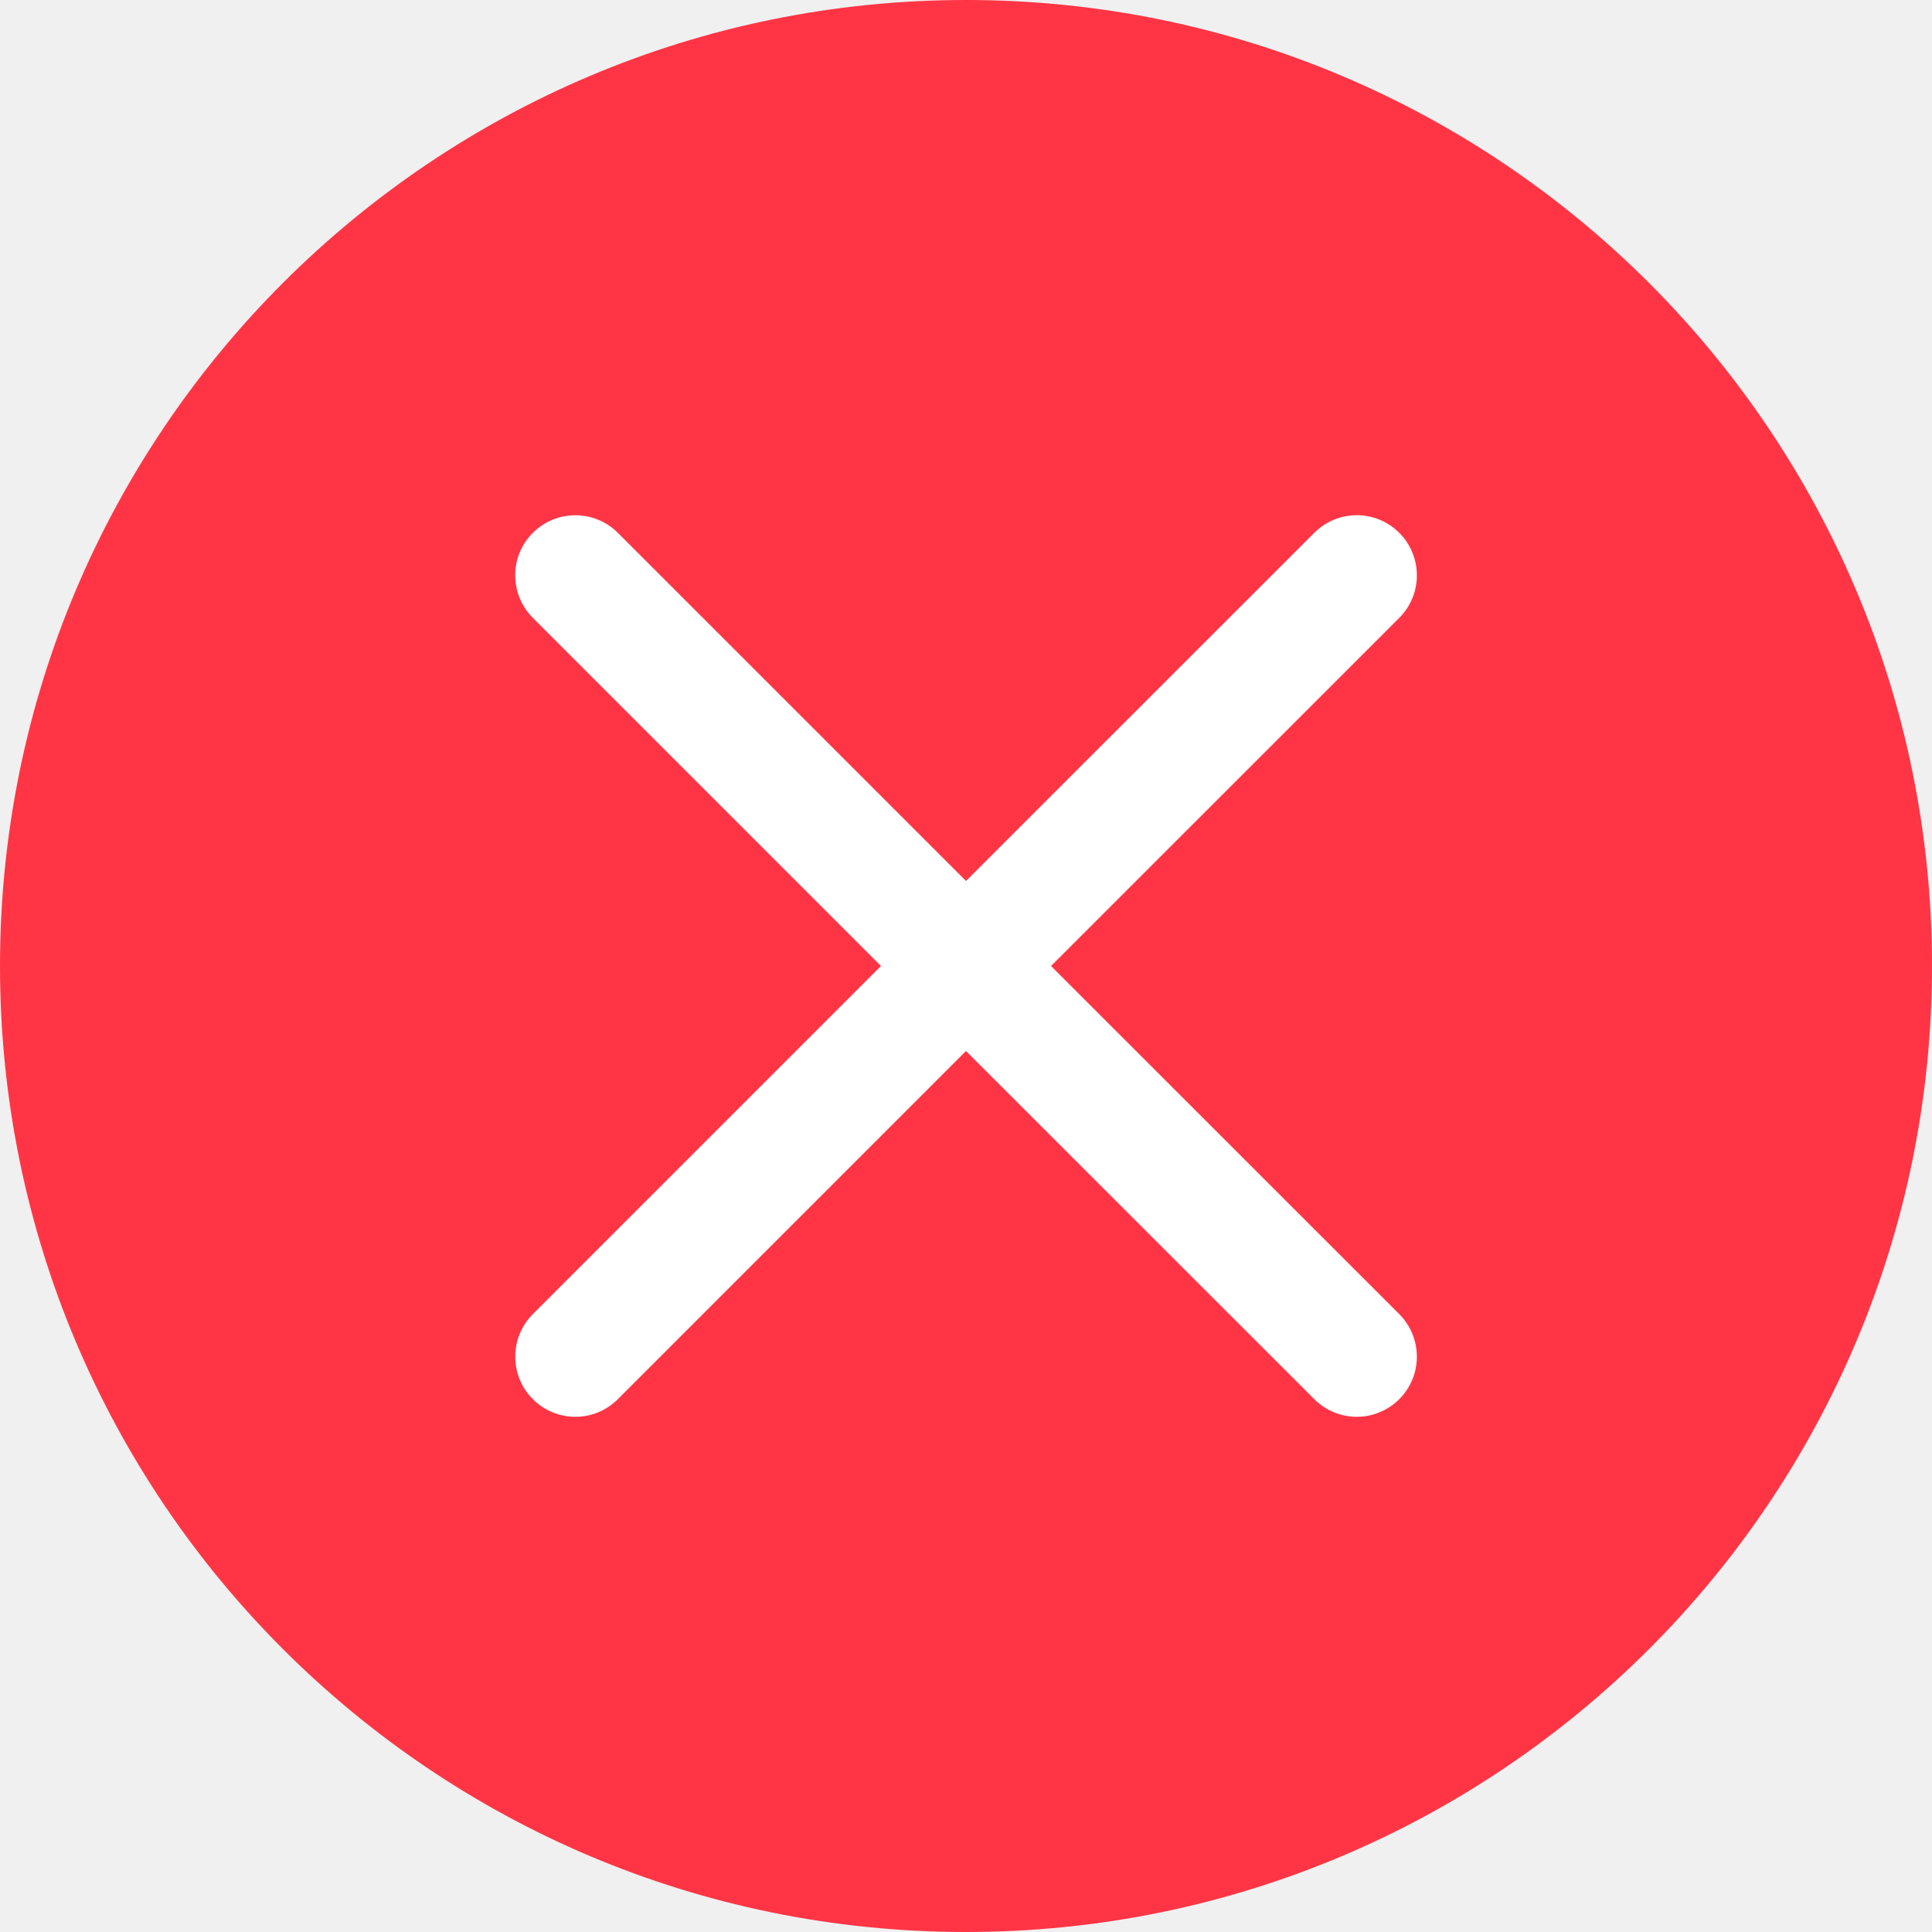
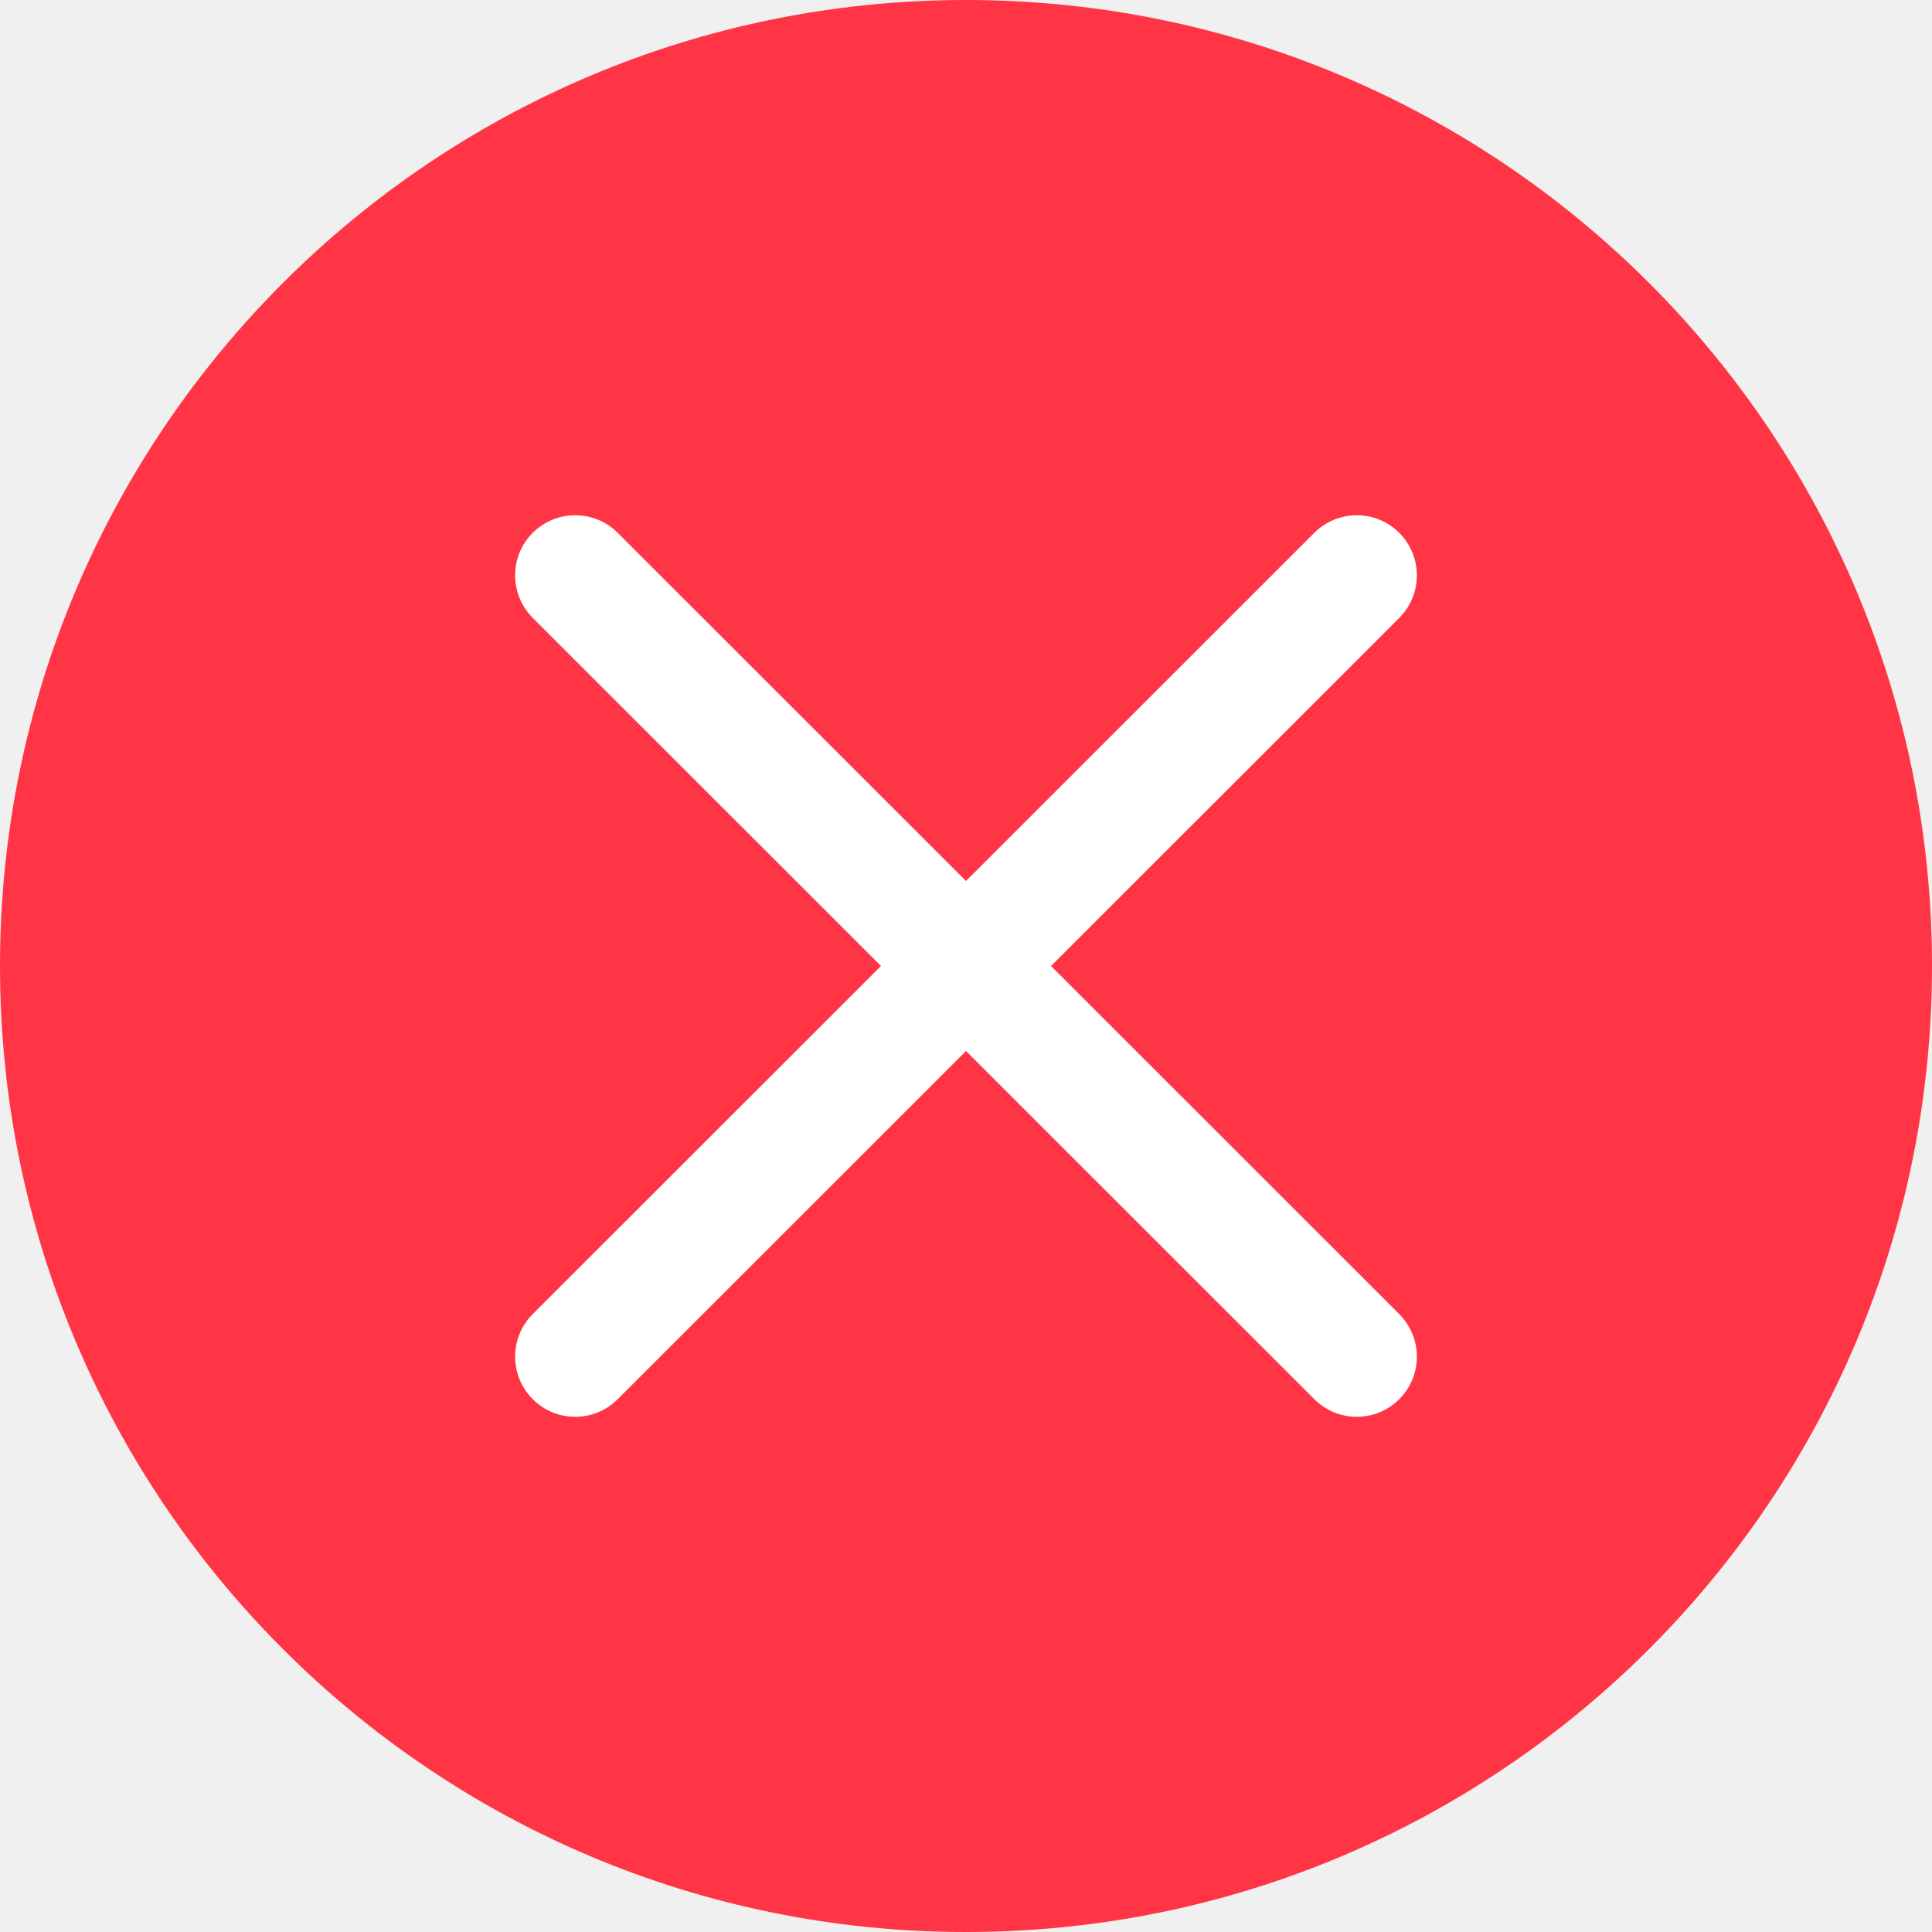
- <svg xmlns="http://www.w3.org/2000/svg" width="15" height="15" viewBox="0 0 15 15" fill="none">
-   <rect width="15" height="15" rx="7.5" fill="#FF3545" />
-   <path d="M8.16 7.5L10.864 4.797C11.046 4.615 11.046 4.319 10.864 4.137C10.681 3.954 10.386 3.955 10.204 4.137L7.5 6.84L4.797 4.137C4.615 3.955 4.319 3.955 4.137 4.137C3.954 4.319 3.955 4.614 4.137 4.797L6.84 7.5L4.137 10.203C3.955 10.385 3.955 10.681 4.137 10.863C4.228 10.954 4.347 11 4.467 11C4.587 11 4.706 10.954 4.797 10.863L7.5 8.16L10.204 10.863C10.295 10.954 10.414 11 10.534 11C10.653 11 10.773 10.954 10.864 10.863C11.046 10.681 11.046 10.386 10.864 10.203L8.16 7.5Z" fill="white" />
+ <svg xmlns="http://www.w3.org/2000/svg" fill="none" height="15" viewBox="0 0 15 15" width="15">
+   <rect fill="#ff3545" height="15" rx="7.5" width="15" />
+   <path d="m8.16 7.5 2.704-2.703c.182-.182.182-.477 0-.66-.182-.182-.477-.182-.66 0l-2.704 2.703-2.704-2.703c-.182-.182-.477-.182-.66 0-.182.182-.182.477 0 .66l2.704 2.703-2.704 2.703c-.182.182-.182.477 0 .66.091.091.21.137.33.137s.239-.046.33-.137l2.704-2.703 2.704 2.703c.091.091.21.137.33.137.12 0 .239-.046.33-.137.182-.182.182-.477 0-.66z" fill="#fff" />
</svg>
